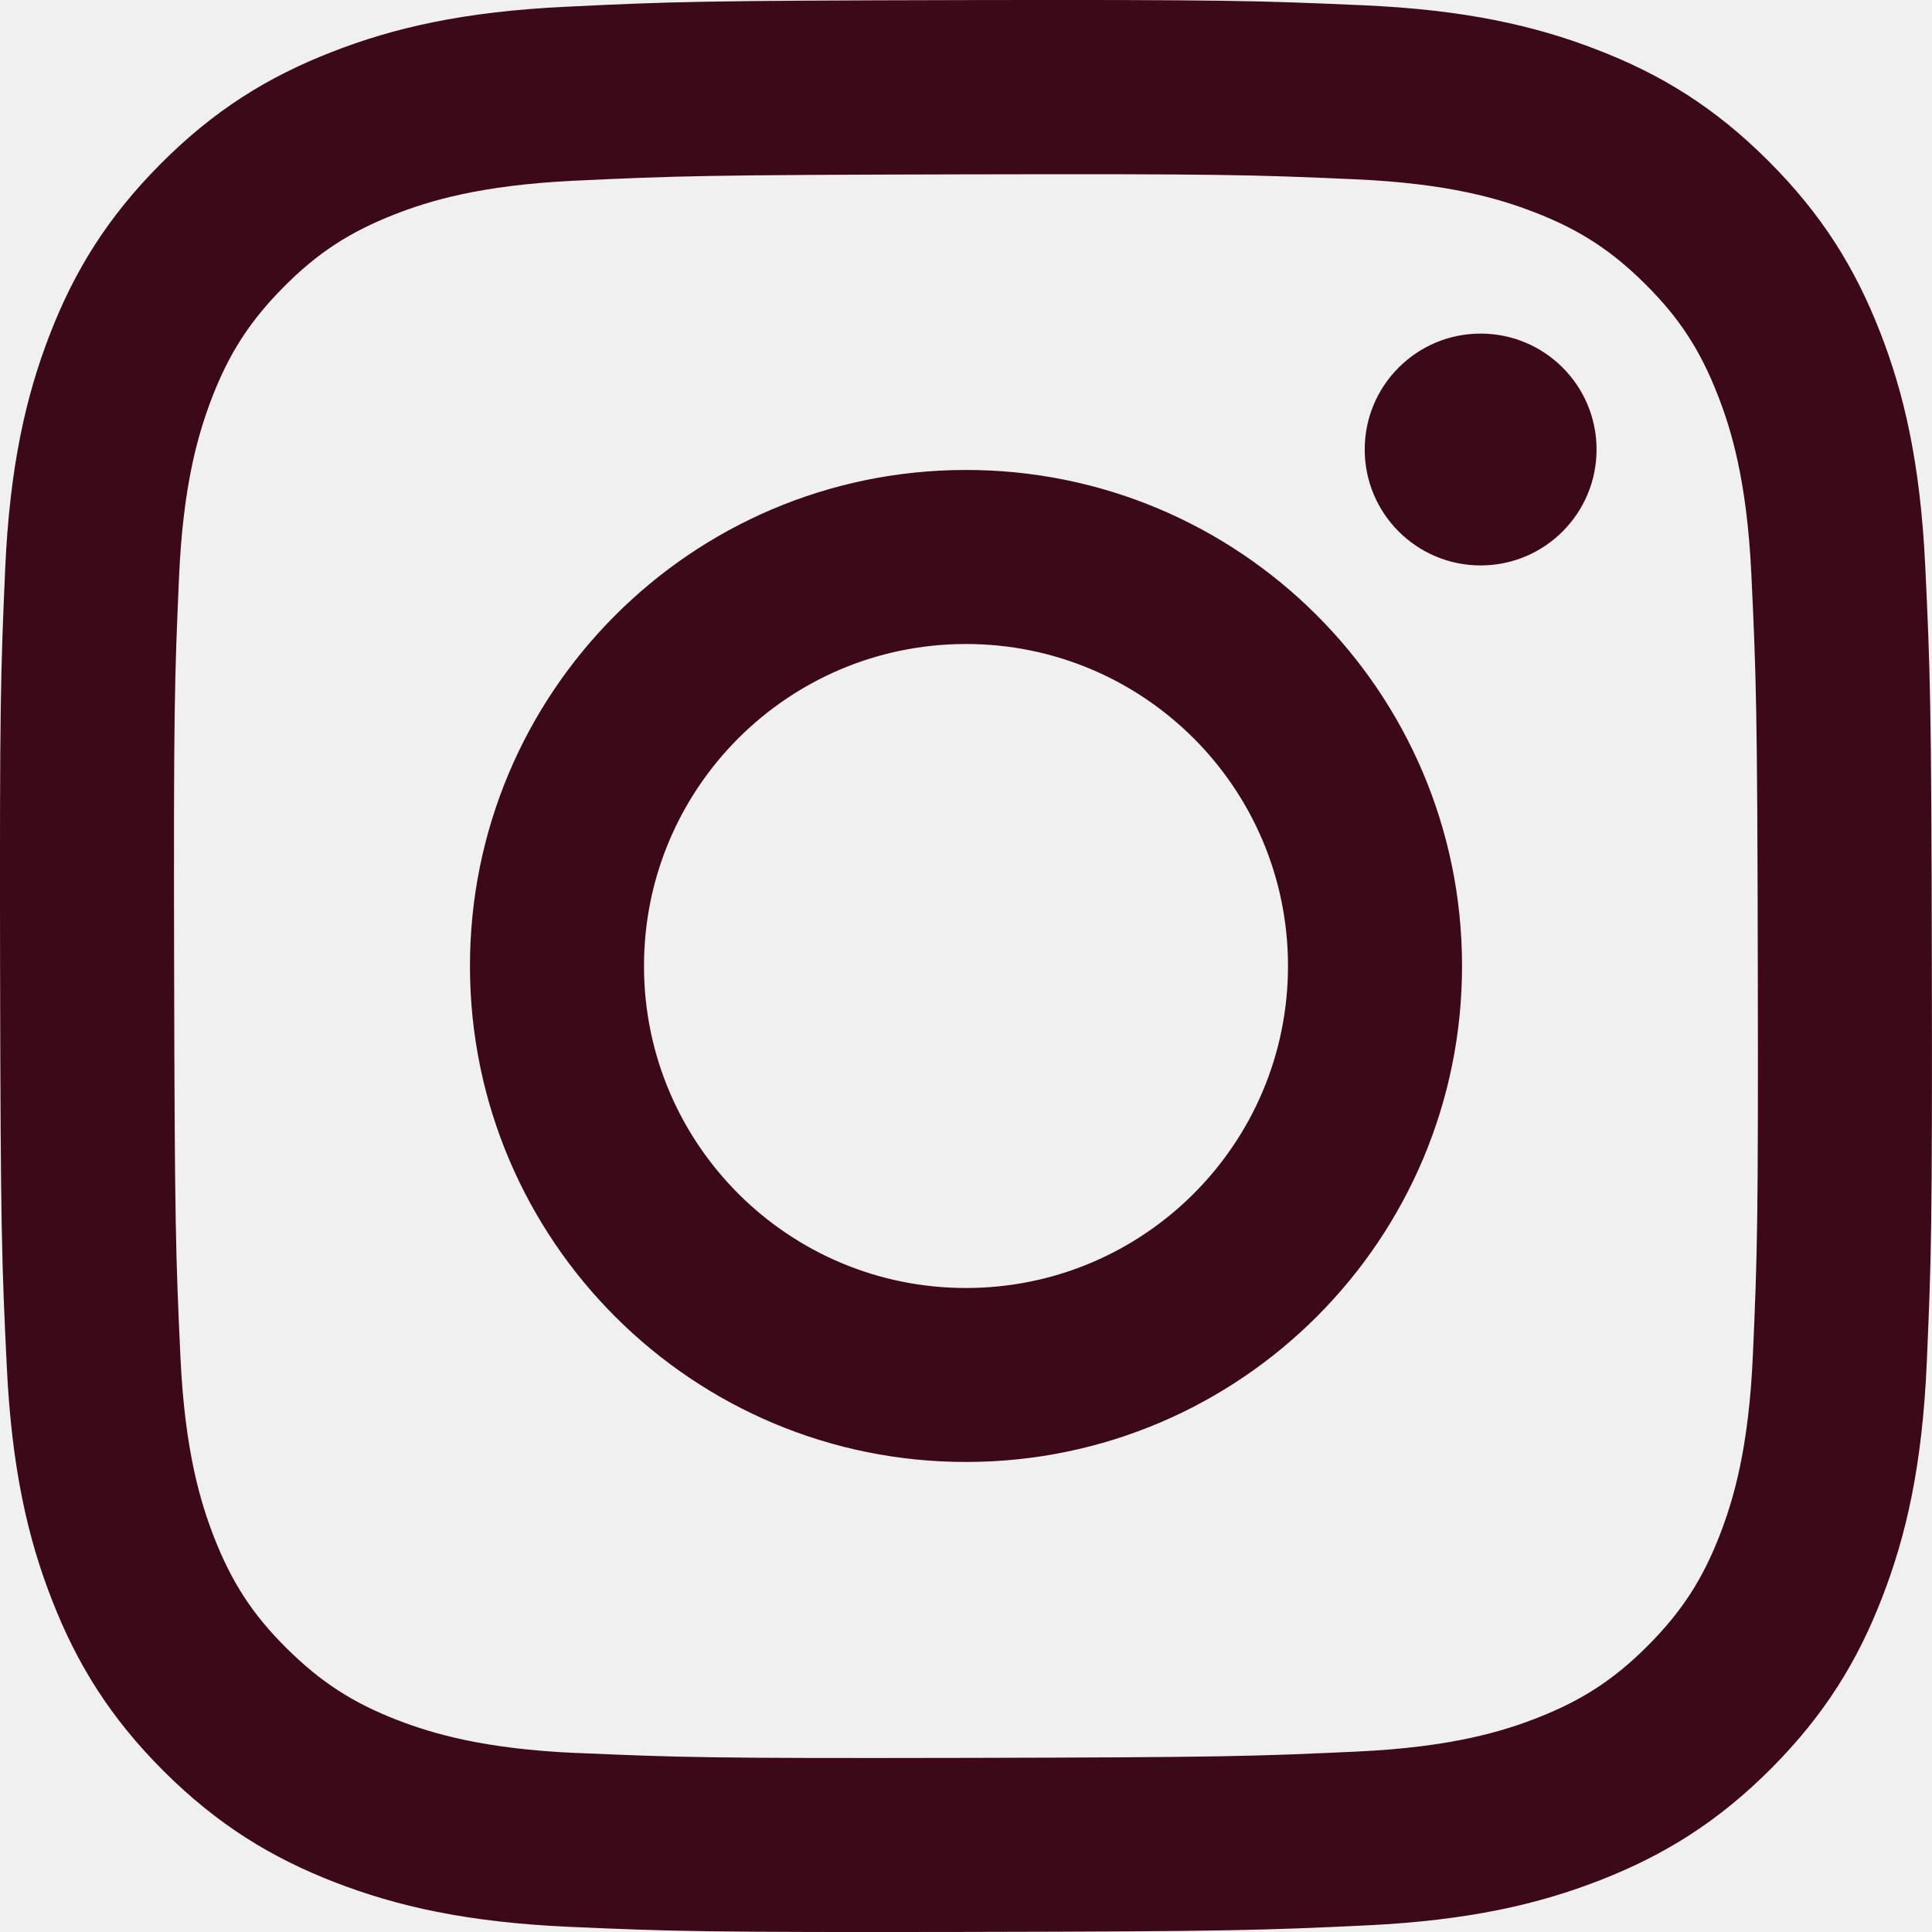
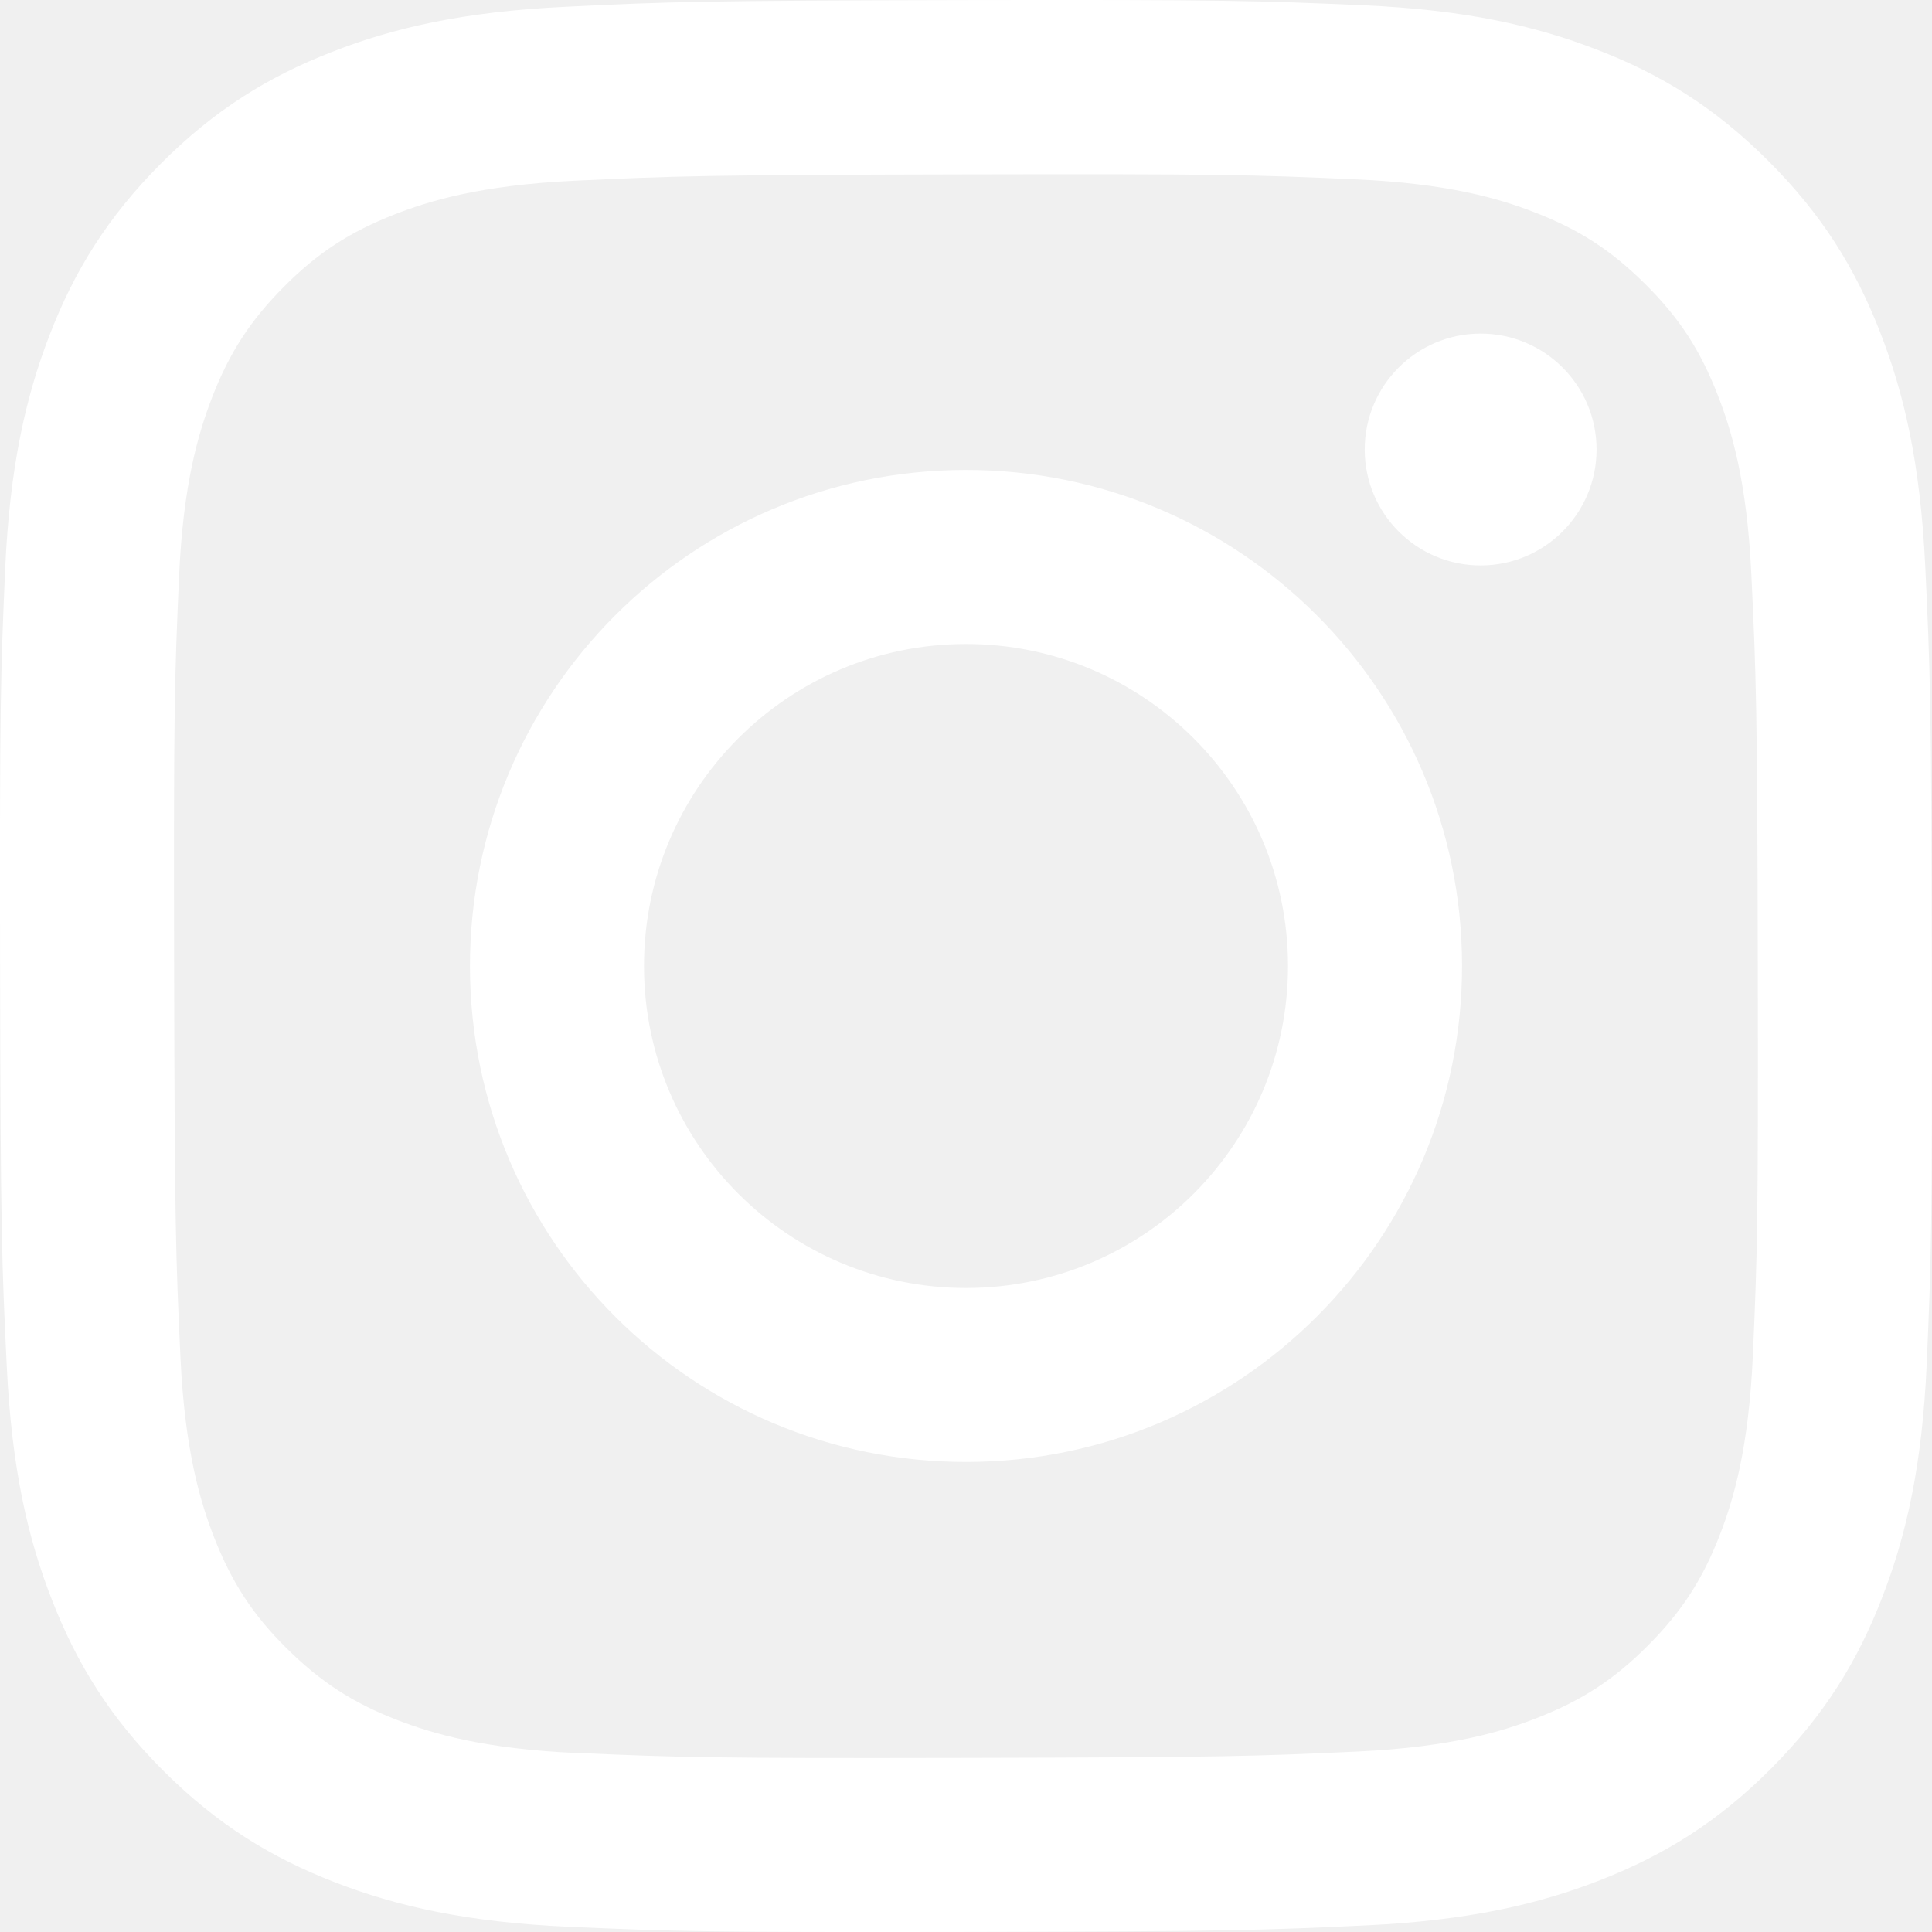
- <svg xmlns="http://www.w3.org/2000/svg" role="img" fill="#3c0919" viewBox="0 0 24 24">
+ <svg xmlns="http://www.w3.org/2000/svg" role="img" fill="#FFFFFF" viewBox="0 0 24 24">
  <path d="M7.03.084c-1.277.06-2.149.264-2.911.563-.789.307-1.458.72-2.123 1.388-.665.668-1.075 1.337-1.38 2.127-.295.764-.496 1.637-.552 2.914-.056 1.278-.069 1.688-.063 4.947.006 3.259.021 3.667.083 4.947.061 1.276.264 2.148.564 2.911.308.789.72 1.457 1.388 2.123.668.665 1.337 1.074 2.128 1.38.763.295 1.636.496 2.913.552 1.277.056 1.688.069 4.946.063 3.258-.006 3.668-.021 4.948-.081 1.28-.061 2.147-.265 2.91-.563.789-.309 1.458-.72 2.123-1.388.665-.668 1.075-1.338 1.379-2.128.296-.763.497-1.636.552-2.912.056-1.281.069-1.69.063-4.948-.006-3.258-.021-3.667-.082-4.947-.061-1.28-.264-2.149-.563-2.912-.308-.789-.72-1.457-1.388-2.123C21.298 1.33 20.628.921 19.838.617 19.074.321 18.202.12 16.924.065 15.647.009 15.236-.005 11.977.001 8.718.008 8.31.021 7.03.084m.14 21.693c-1.17-.051-1.805-.245-2.229-.408-.561-.216-.96-.477-1.382-.895-.422-.418-.681-.819-.9-1.378-.164-.423-.362-1.058-.417-2.228-.059-1.264-.072-1.644-.079-4.848-.007-3.204.005-3.583.061-4.848.05-1.169.246-1.805.408-2.228.216-.561.476-.96.895-1.382.419-.422.818-.681 1.378-.9.423-.165 1.058-.361 2.227-.417 1.266-.06 1.645-.072 4.848-.079 3.203-.007 3.583.005 4.849.061 1.169.051 1.805.244 2.228.408.561.216.96.475 1.382.895.422.419.682.818.9 1.379.165.422.362 1.056.417 2.226.06 1.266.074 1.645.08 4.848.006 3.203-.005 3.583-.061 4.848-.051 1.17-.245 1.806-.408 2.229-.216.56-.476.96-.895 1.381-.419.421-.818.681-1.378.9-.422.165-1.058.362-2.226.417-1.266.059-1.645.072-4.849.079-3.204.007-3.583-.006-4.848-.061M16.953 5.586A1.44 1.44 0 1 0 18.39 4.144a1.44 1.44 0 0 0-1.437 1.442M5.838 12.012c.007 3.403 2.771 6.156 6.173 6.149 3.403-.006 6.157-2.77 6.151-6.173-.006-3.403-2.771-6.157-6.174-6.15-3.403.007-6.156 2.771-6.15 6.174M8 12.008a4 4 0 1 1 4.008 3.992A4 4 0 0 1 8 12.008" />
</svg>
